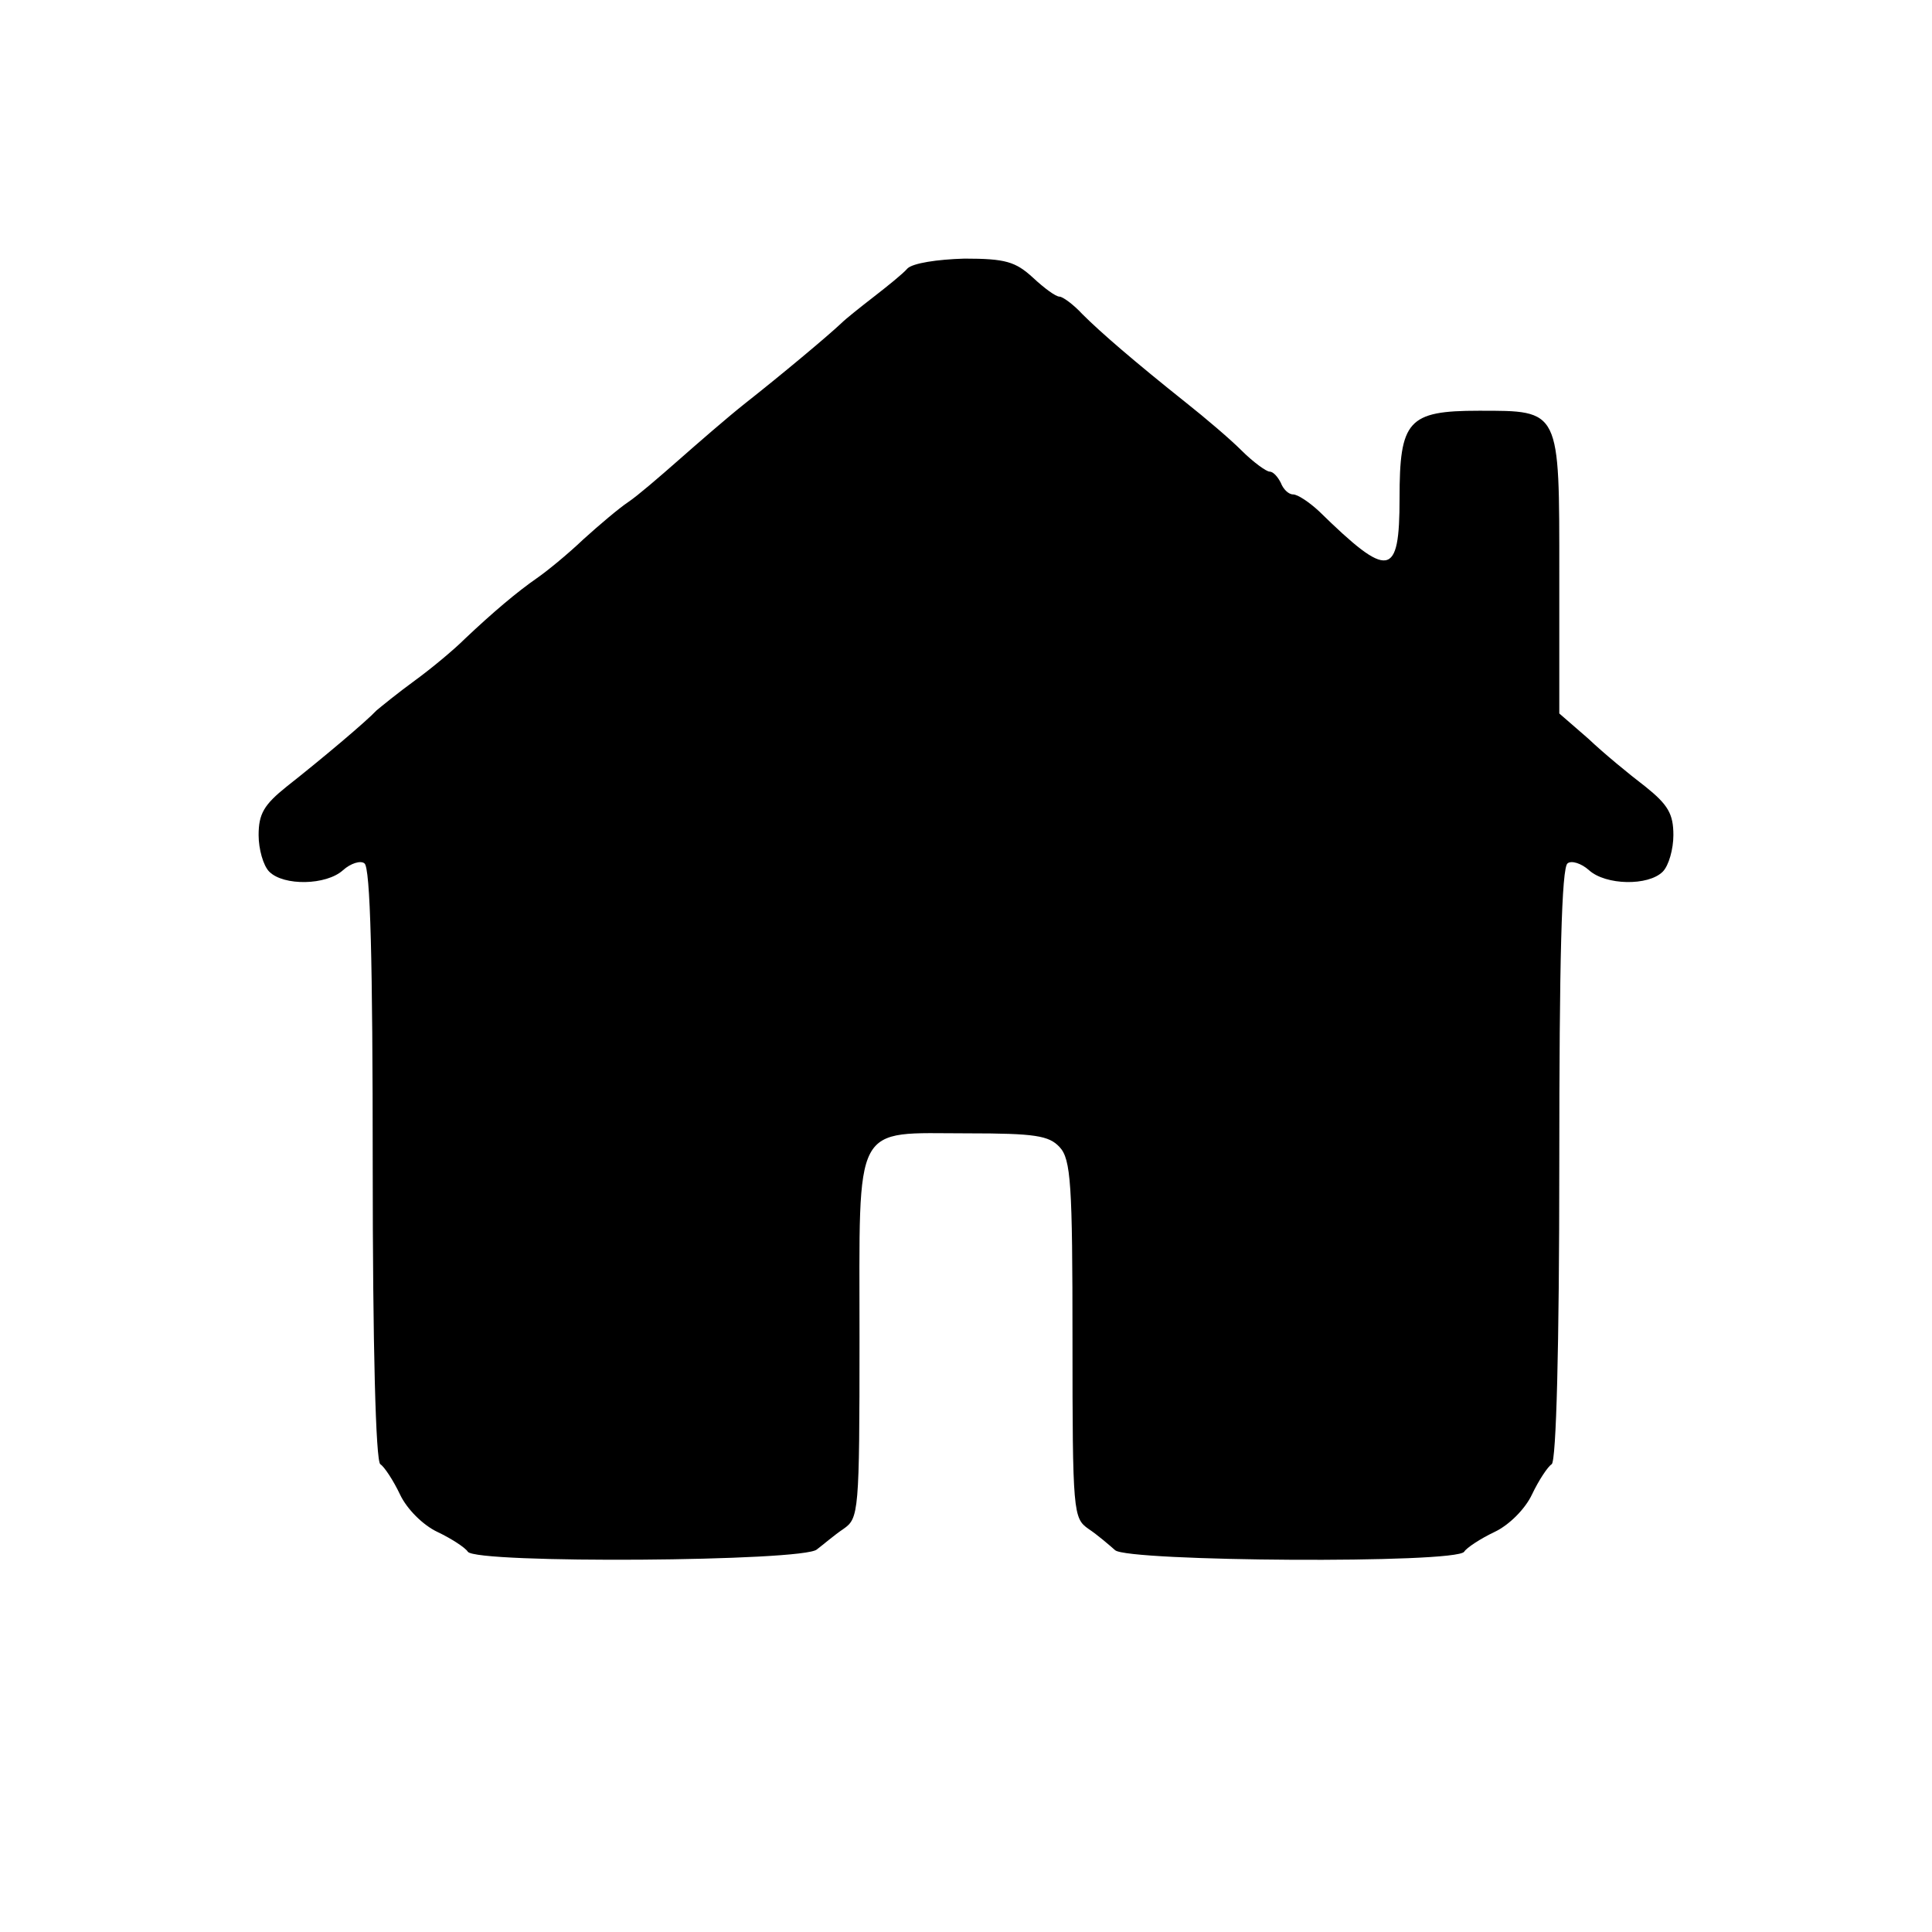
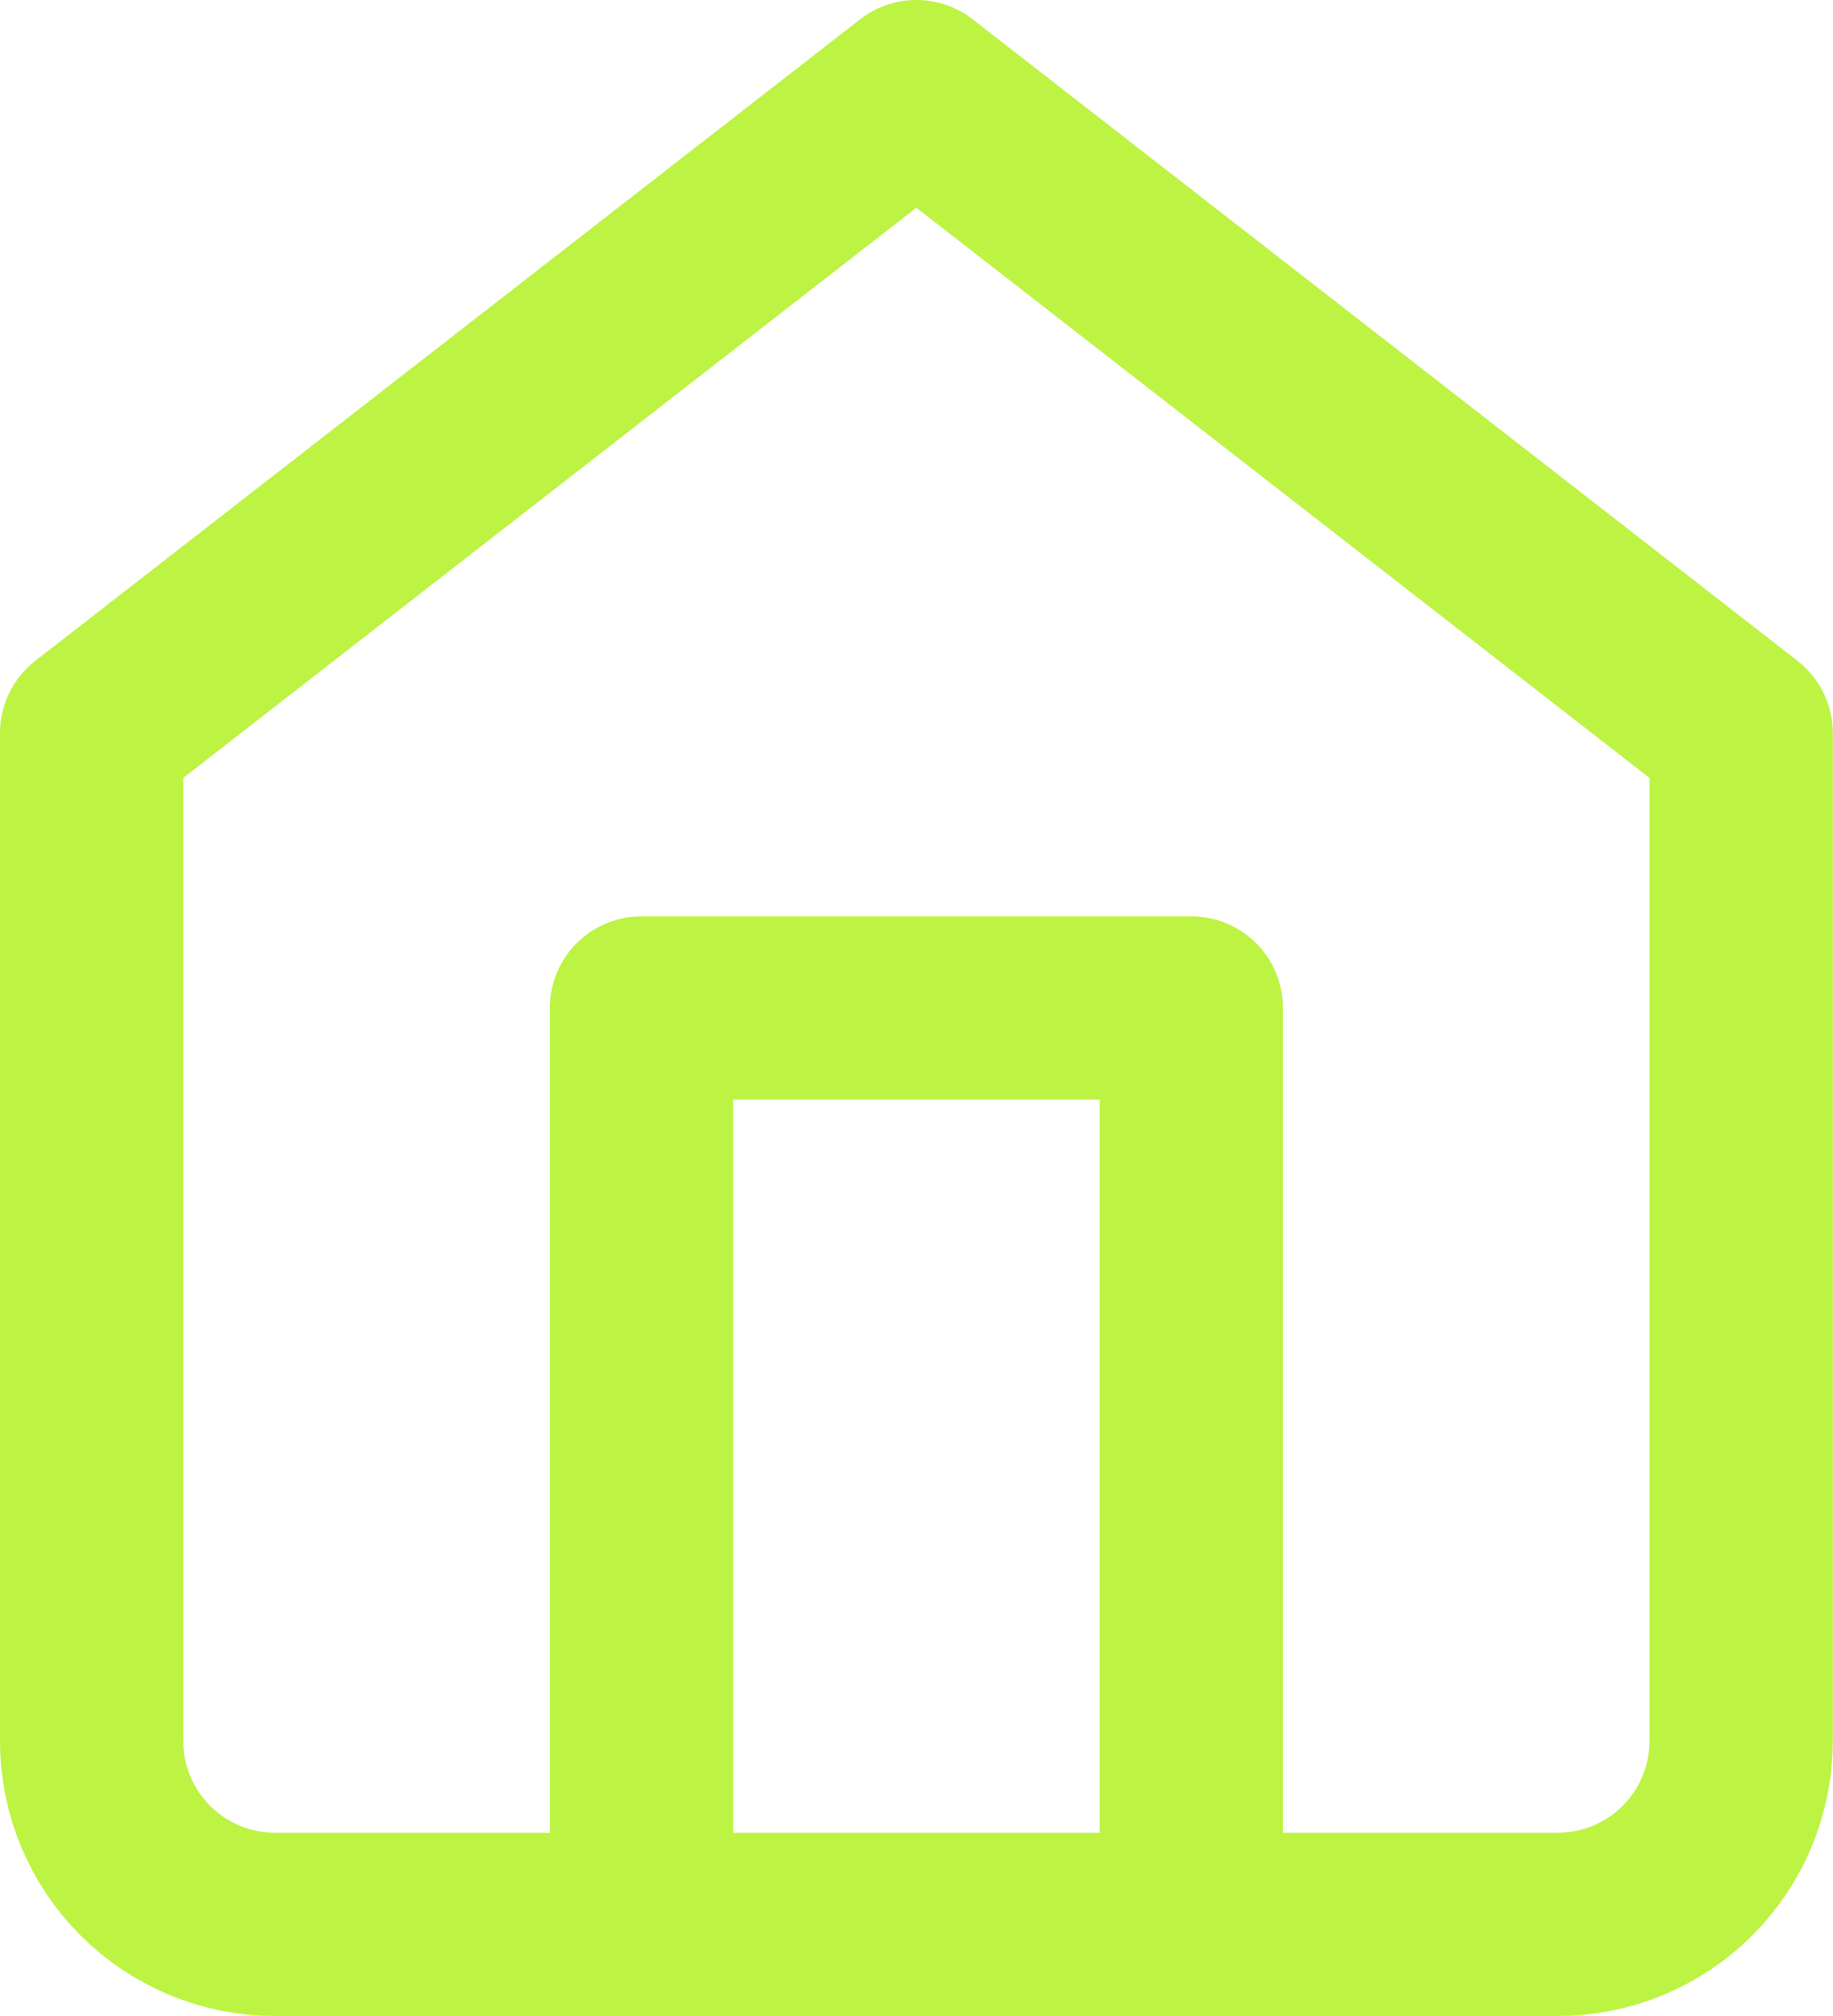
- <svg xmlns="http://www.w3.org/2000/svg" version="1.0" width="254pt" height="254pt" viewBox="0 0 254 254" preserveAspectRatio="xMidYMid meet">
-   <g transform="translate(0,254) scale(0.1,-0.1)" fill="#000000" stroke="none">
-     <path d="M1193 2187 c-6 -7 -26 -23 -44 -37 -18 -14 -37 -29 -43 -35 -18 -17 -79 -68 -126 -105 -24 -19 -63 -53 -88 -75 -25 -22 -54 -47 -66 -55 -12 -8 -38 -30 -59 -49 -21 -20 -48 -42 -61 -51 -26 -18 -58 -45 -95 -80 -14 -14 -44 -39 -66 -55 -22 -16 -44 -34 -50 -39 -13 -14 -71 -63 -118 -100 -30 -24 -37 -36 -37 -64 0 -18 6 -40 14 -48 19 -19 75 -18 97 2 10 9 23 13 28 9 8 -4 11 -131 11 -395 0 -241 4 -391 10 -395 5 -3 17 -21 26 -40 9 -19 30 -40 49 -49 19 -9 37 -21 40 -26 10 -16 443 -13 459 3 8 6 23 19 35 27 20 14 21 21 21 251 0 288 -10 269 142 269 89 0 107 -3 121 -18 15 -16 17 -49 17 -253 0 -228 1 -235 21 -249 12 -8 27 -21 35 -28 16 -15 449 -18 459 -2 3 5 21 17 40 26 19 9 40 30 49 49 9 19 21 37 26 40 6 4 10 154 10 395 0 264 3 391 11 395 5 4 18 0 28 -9 22 -20 78 -21 97 -2 8 8 14 30 14 48 0 28 -7 40 -37 64 -21 16 -55 44 -75 63 l-38 33 0 183 c0 218 2 215 -106 215 -93 0 -104 -13 -104 -115 0 -105 -14 -107 -106 -17 -13 12 -28 22 -34 22 -6 0 -13 7 -16 15 -4 8 -10 15 -15 15 -4 0 -21 12 -37 28 -15 15 -48 43 -72 62 -69 55 -113 93 -137 117 -12 13 -26 23 -30 23 -5 0 -20 11 -35 25 -23 21 -36 25 -90 25 -36 -1 -68 -6 -75 -13z" />
-   </g>
+ <svg xmlns="http://www.w3.org/2000/svg" width="20" height="22" viewBox="0 0 20 22" fill="none">
+   <path d="M1 8L10 1L19 8V19C19 19.53 18.789 20.039 18.414 20.414C18.039 20.789 17.53 21 17 21H3C2.47 21 1.961 20.789 1.586 20.414C1.211 20.039 1 19.53 1 19V8Z" stroke="#BDF343" stroke-width="2" stroke-linecap="round" stroke-linejoin="round" />
+   <path d="M7 21V11H13V21" stroke="#BDF343" stroke-width="2" stroke-linecap="round" stroke-linejoin="round" />
</svg>
